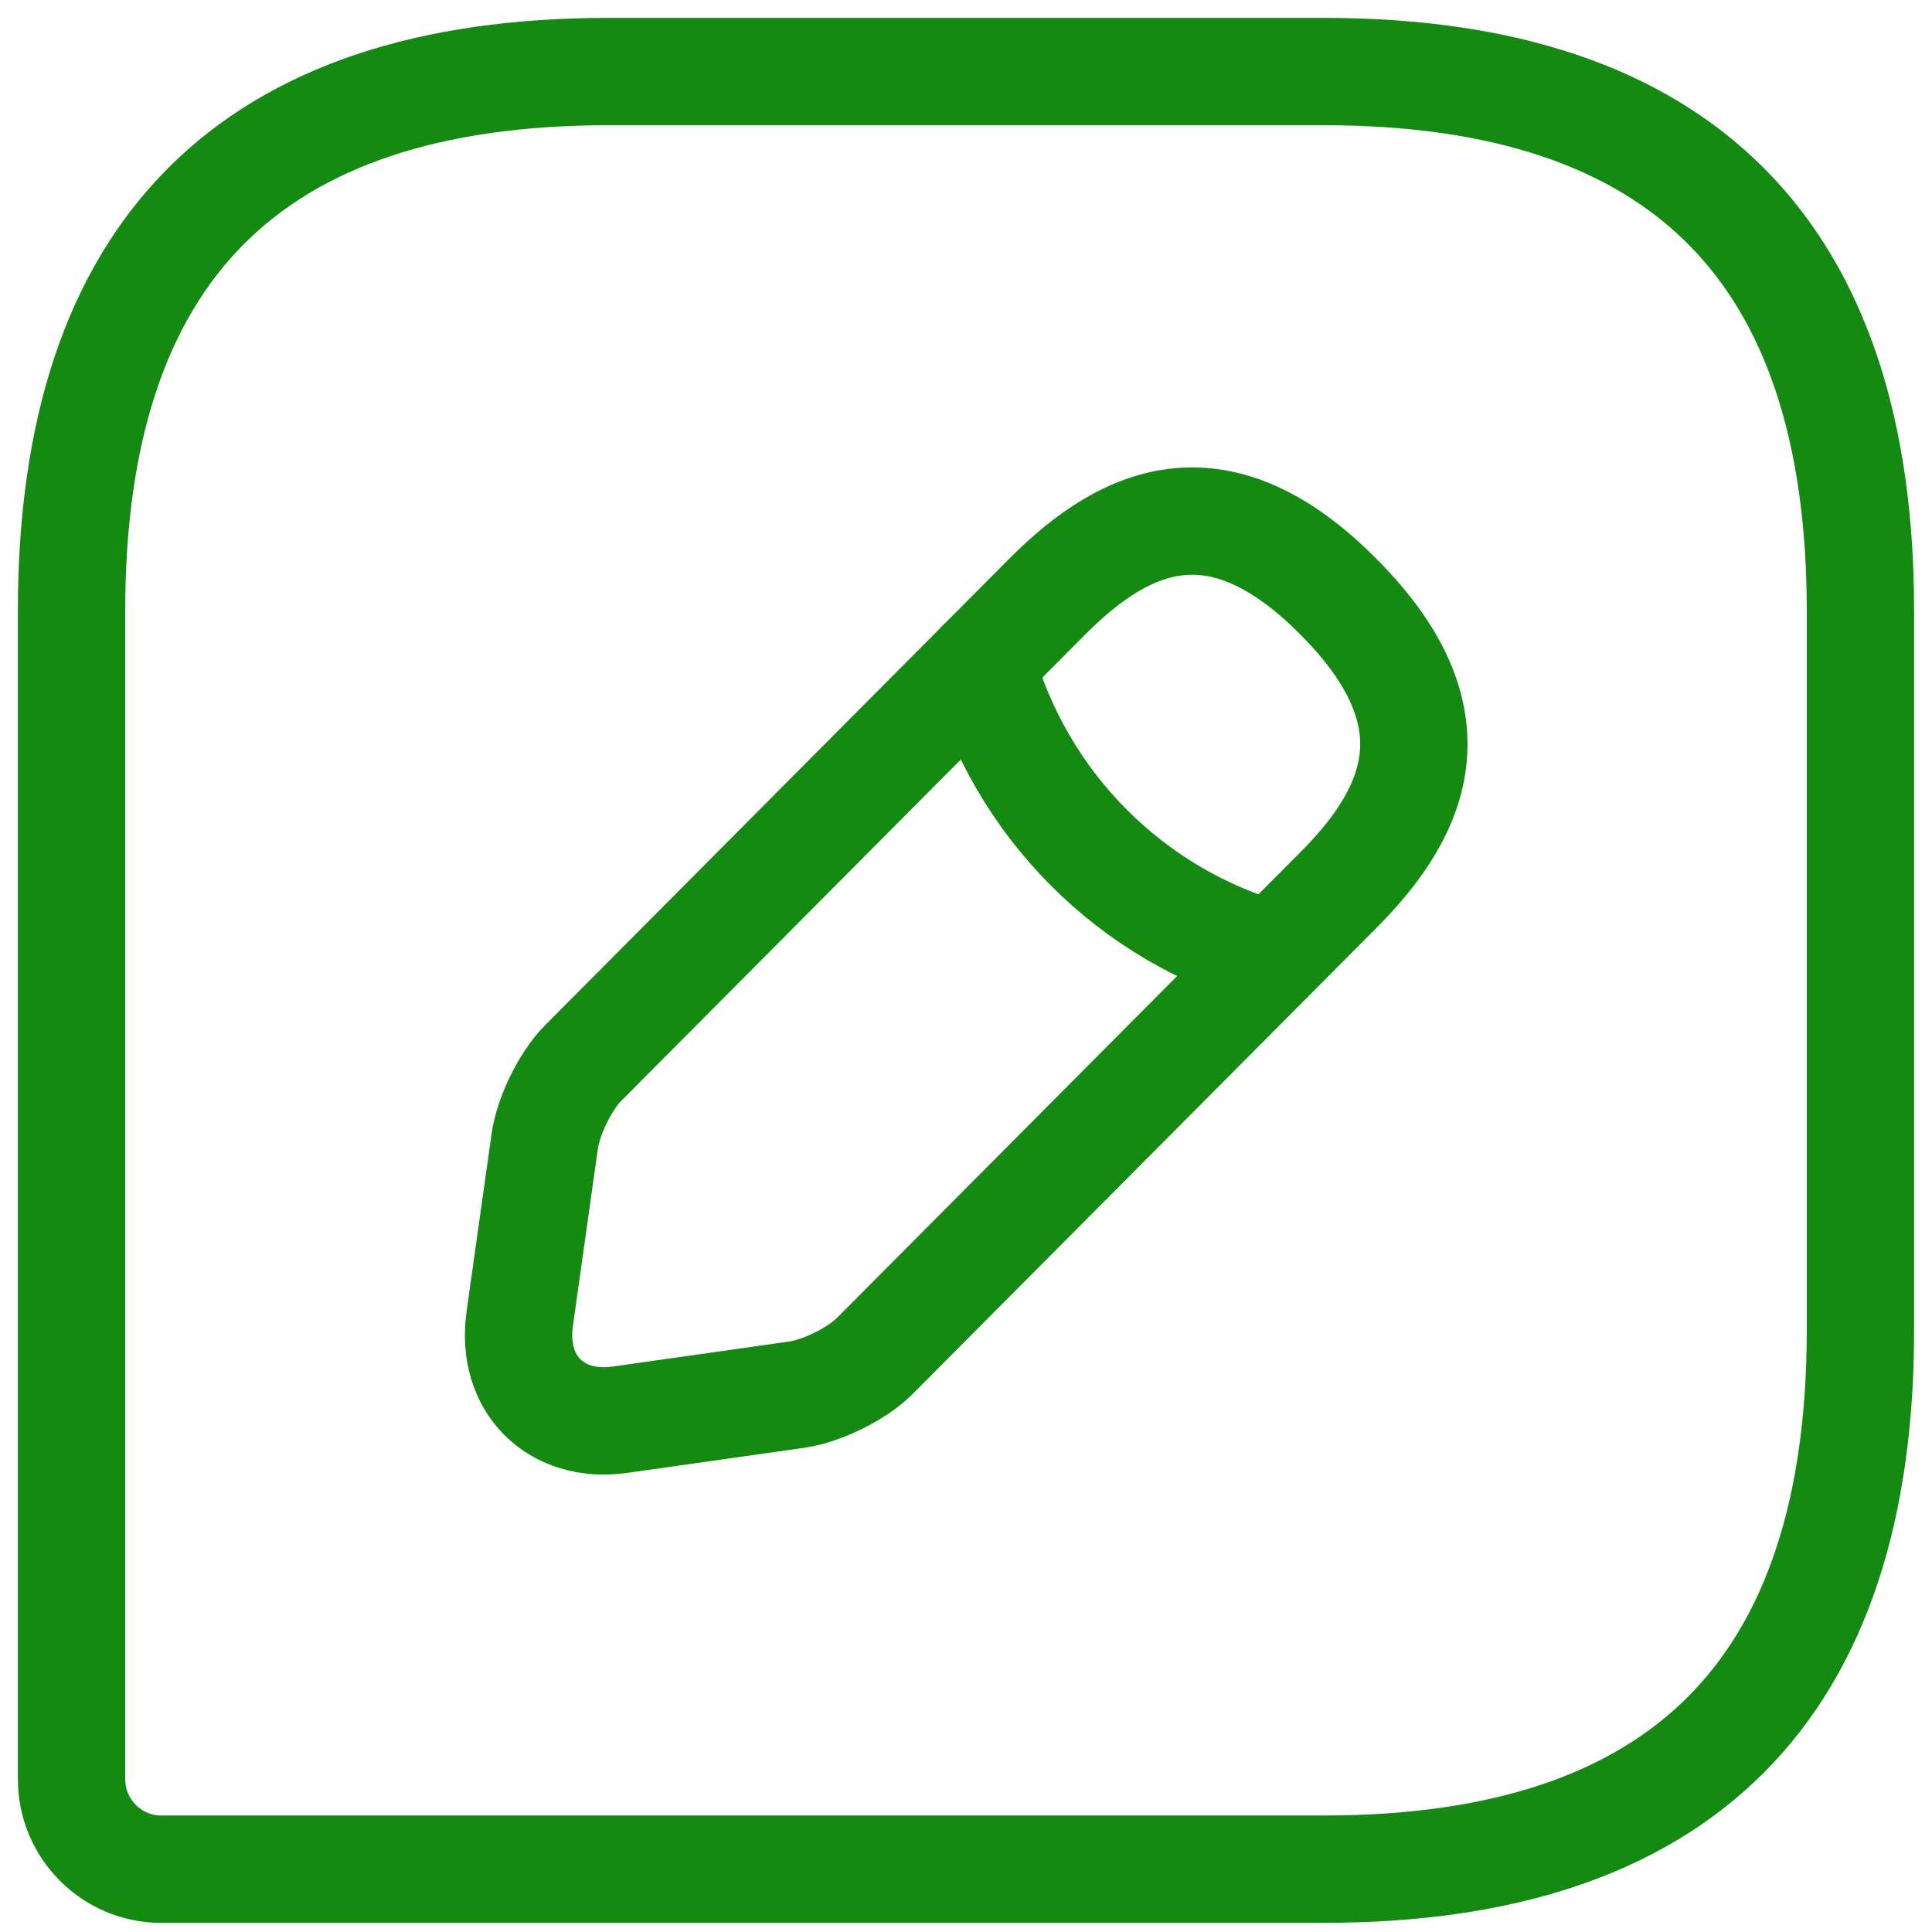
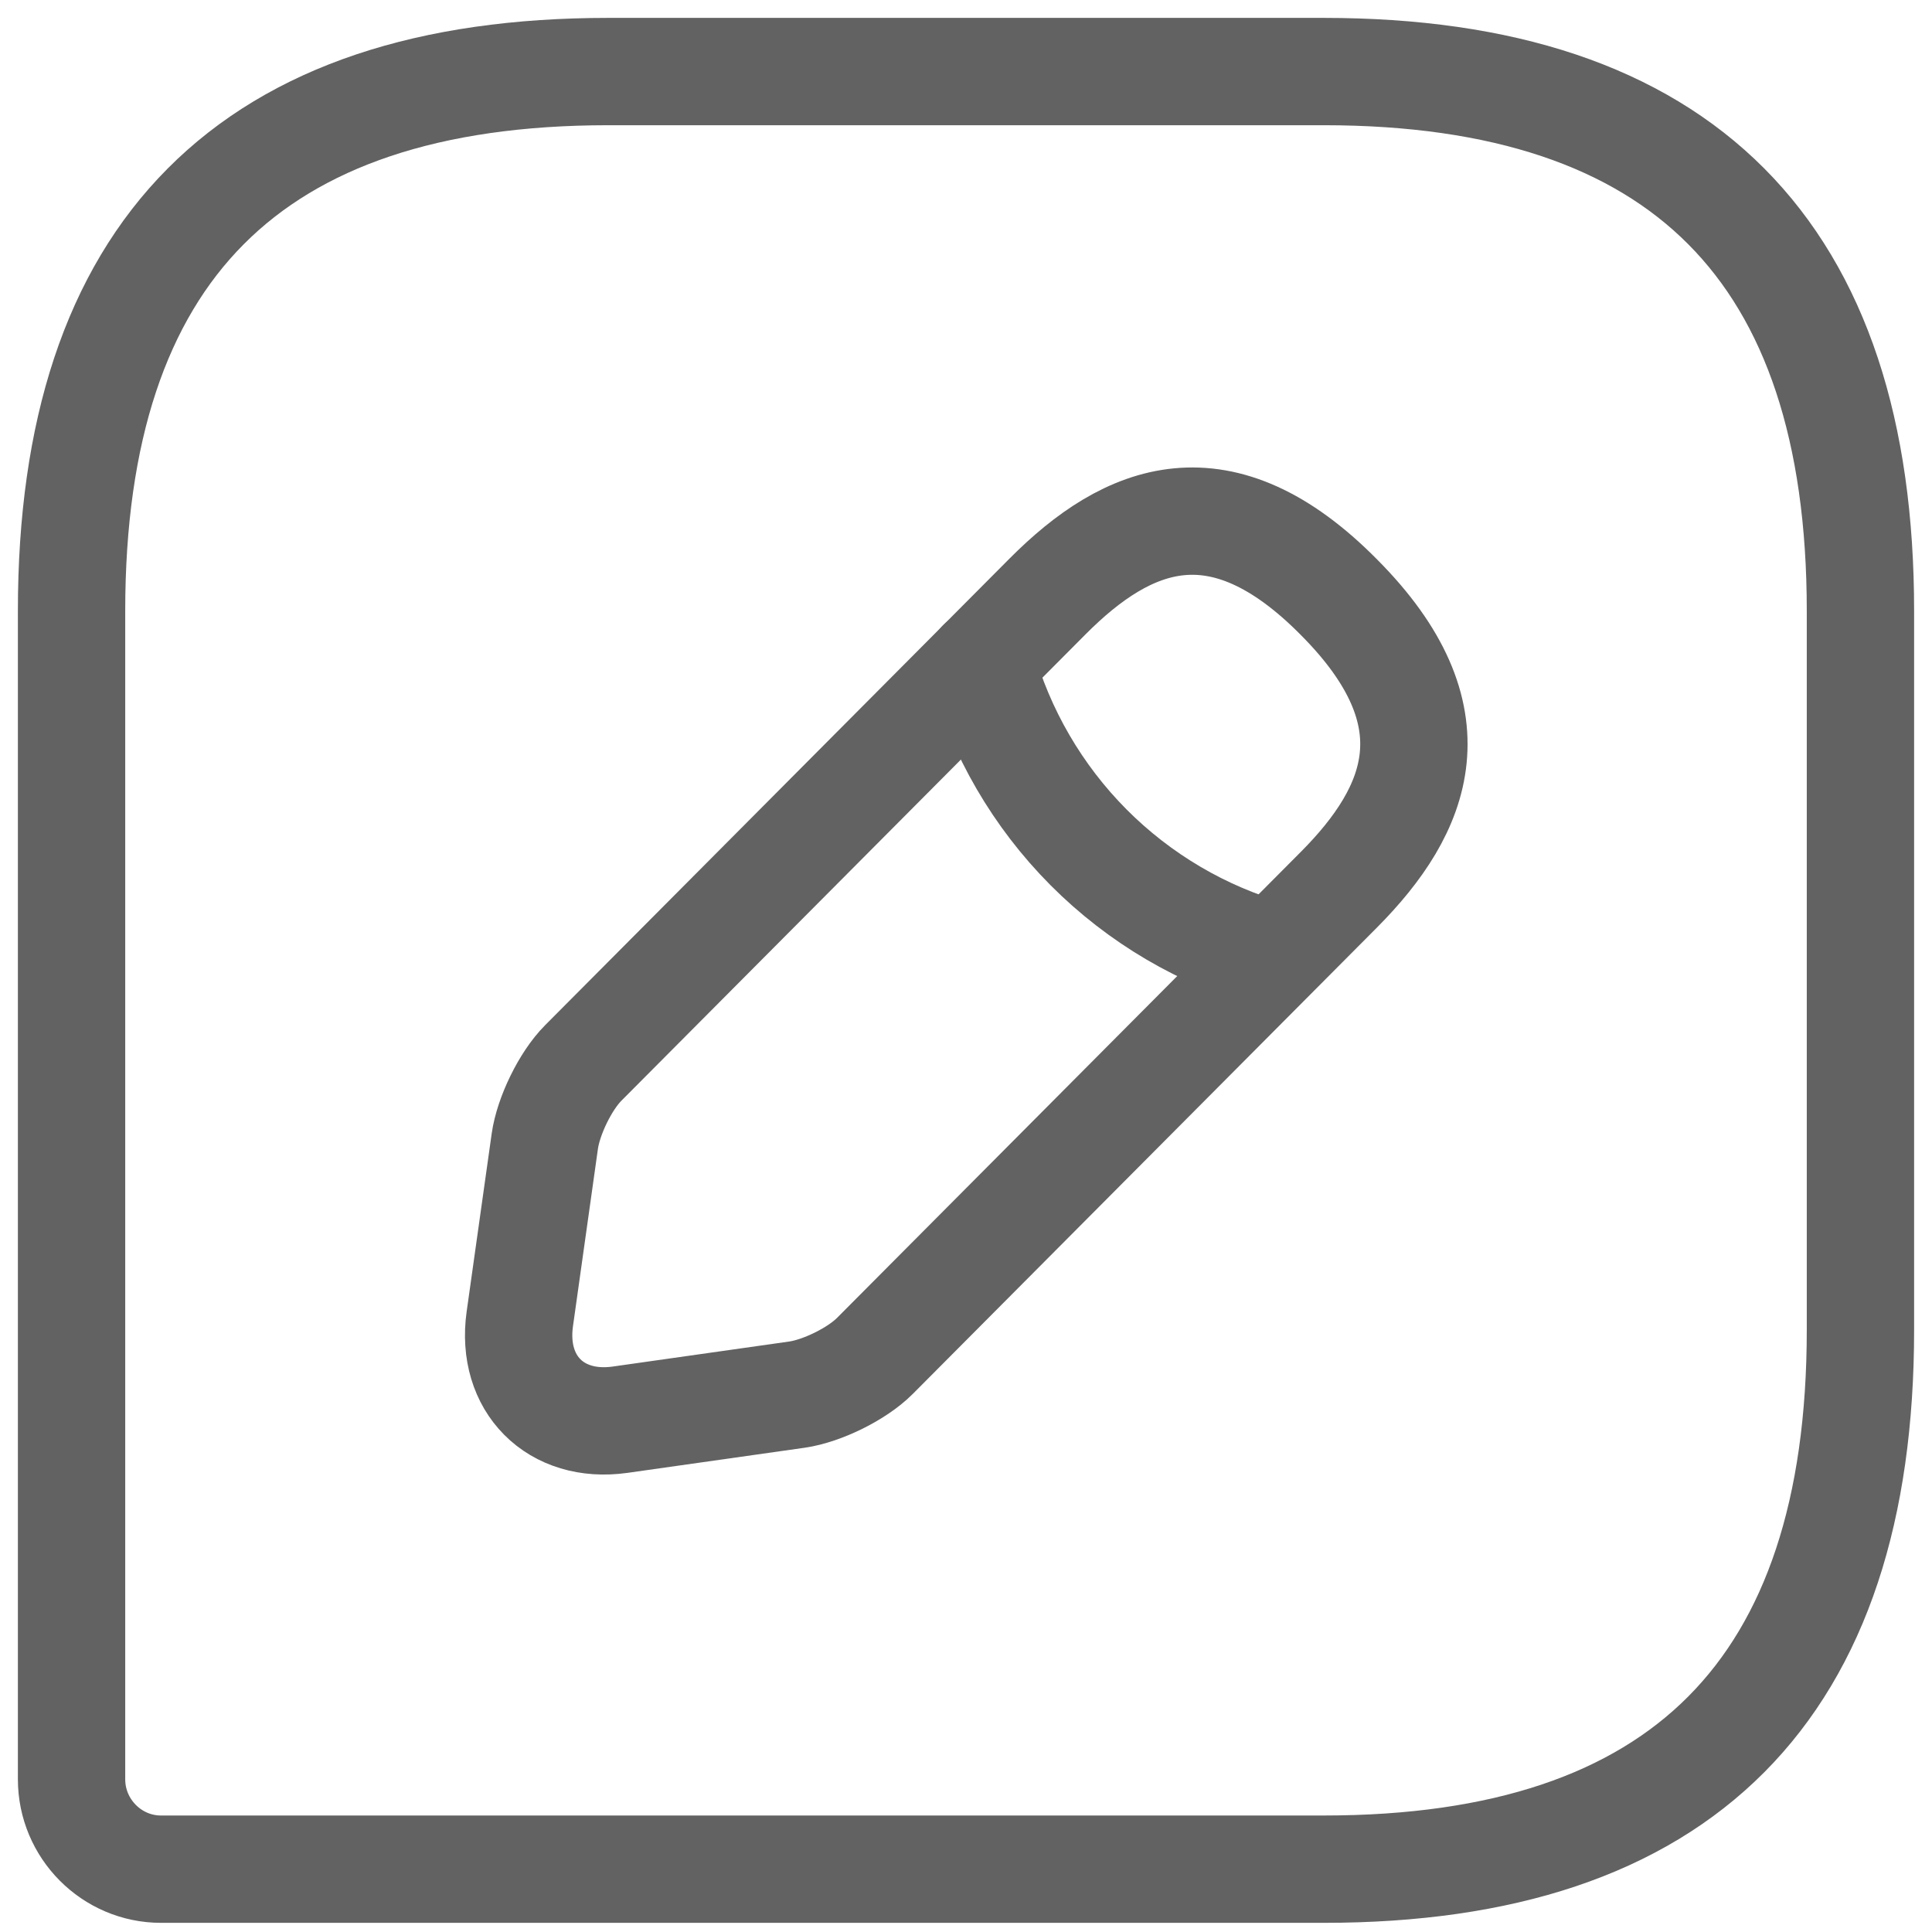
<svg xmlns="http://www.w3.org/2000/svg" width="27" height="27" viewBox="0 0 27 27" fill="none">
-   <path d="M18.5 1H8.5C3.5 1 1 3.512 1 8.537V24.866C1 25.557 1.562 26.122 2.25 26.122H18.5C23.5 26.122 26 23.61 26 18.585V8.537C26 3.512 23.5 1 18.5 1Z" stroke="#148A12" stroke-width="1.5" stroke-linecap="round" stroke-linejoin="round" />
-   <path d="M14.638 8.335L8.151 14.855C7.901 15.106 7.663 15.596 7.613 15.947L7.263 18.434C7.138 19.339 7.763 19.967 8.663 19.841L11.138 19.49C11.488 19.439 11.976 19.201 12.226 18.949L18.713 12.43C19.826 11.312 20.363 10.006 18.713 8.348C17.063 6.677 15.763 7.205 14.638 8.335Z" stroke="#148A12" stroke-width="1.5" stroke-miterlimit="10" stroke-linecap="round" stroke-linejoin="round" />
-   <path d="M13.712 9.265C13.984 10.239 14.5 11.126 15.212 11.841C15.923 12.556 16.806 13.075 17.775 13.348" stroke="#148A12" stroke-width="1.5" stroke-miterlimit="10" stroke-linecap="round" stroke-linejoin="round" />
+   <path d="M18.5 1H8.5C3.5 1 1 3.512 1 8.537V24.866C1 25.557 1.562 26.122 2.25 26.122H18.5C23.5 26.122 26 23.61 26 18.585V8.537C26 3.512 23.5 1 18.5 1Z" stroke="#626262" stroke-width="1.5" stroke-linecap="round" stroke-linejoin="round" />
+   <path d="M14.639 8.336L8.151 14.855C7.901 15.106 7.664 15.596 7.614 15.947L7.264 18.435C7.139 19.339 7.764 19.967 8.664 19.841L11.139 19.49C11.489 19.439 11.976 19.201 12.226 18.95L18.714 12.431C19.826 11.312 20.364 10.006 18.714 8.348C17.064 6.678 15.764 7.205 14.639 8.336Z" stroke="#626262" stroke-width="1.5" stroke-miterlimit="10" stroke-linecap="round" stroke-linejoin="round" />
+   <path d="M13.713 9.265C13.984 10.239 14.501 11.126 15.212 11.841C15.924 12.556 16.806 13.075 17.775 13.348" stroke="#626262" stroke-width="1.5" stroke-miterlimit="10" stroke-linecap="round" stroke-linejoin="round" />
</svg>
